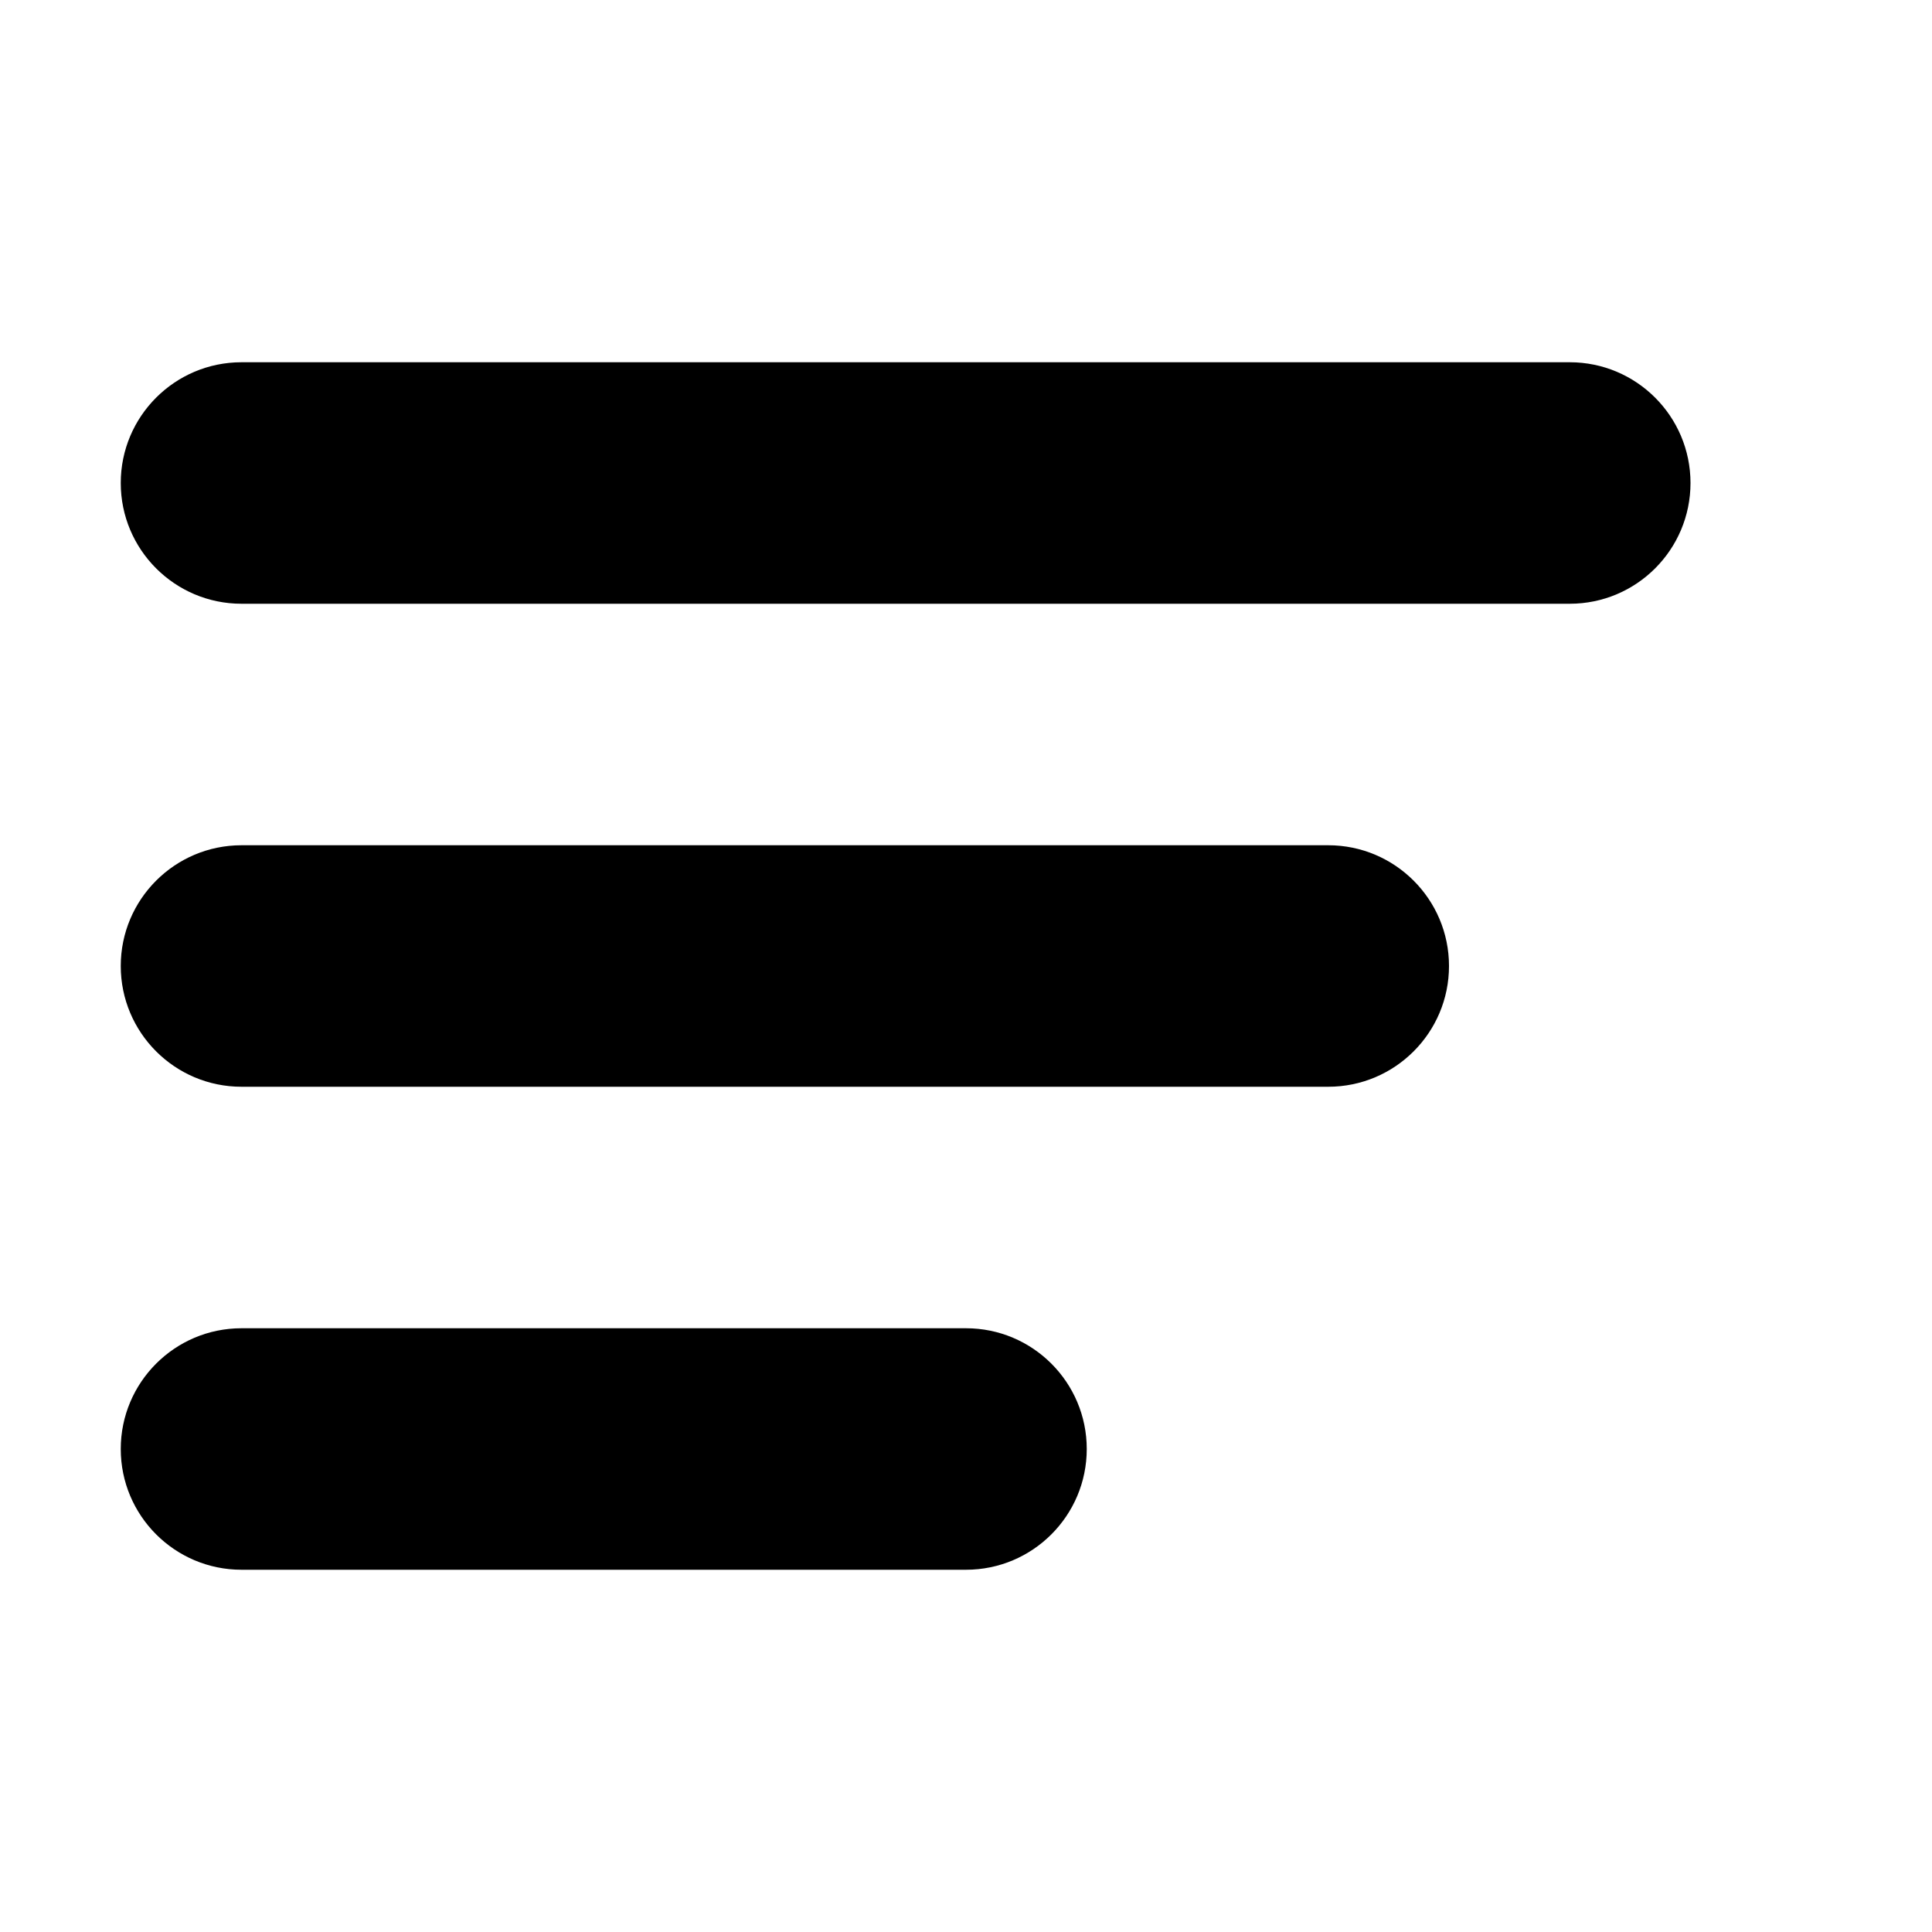
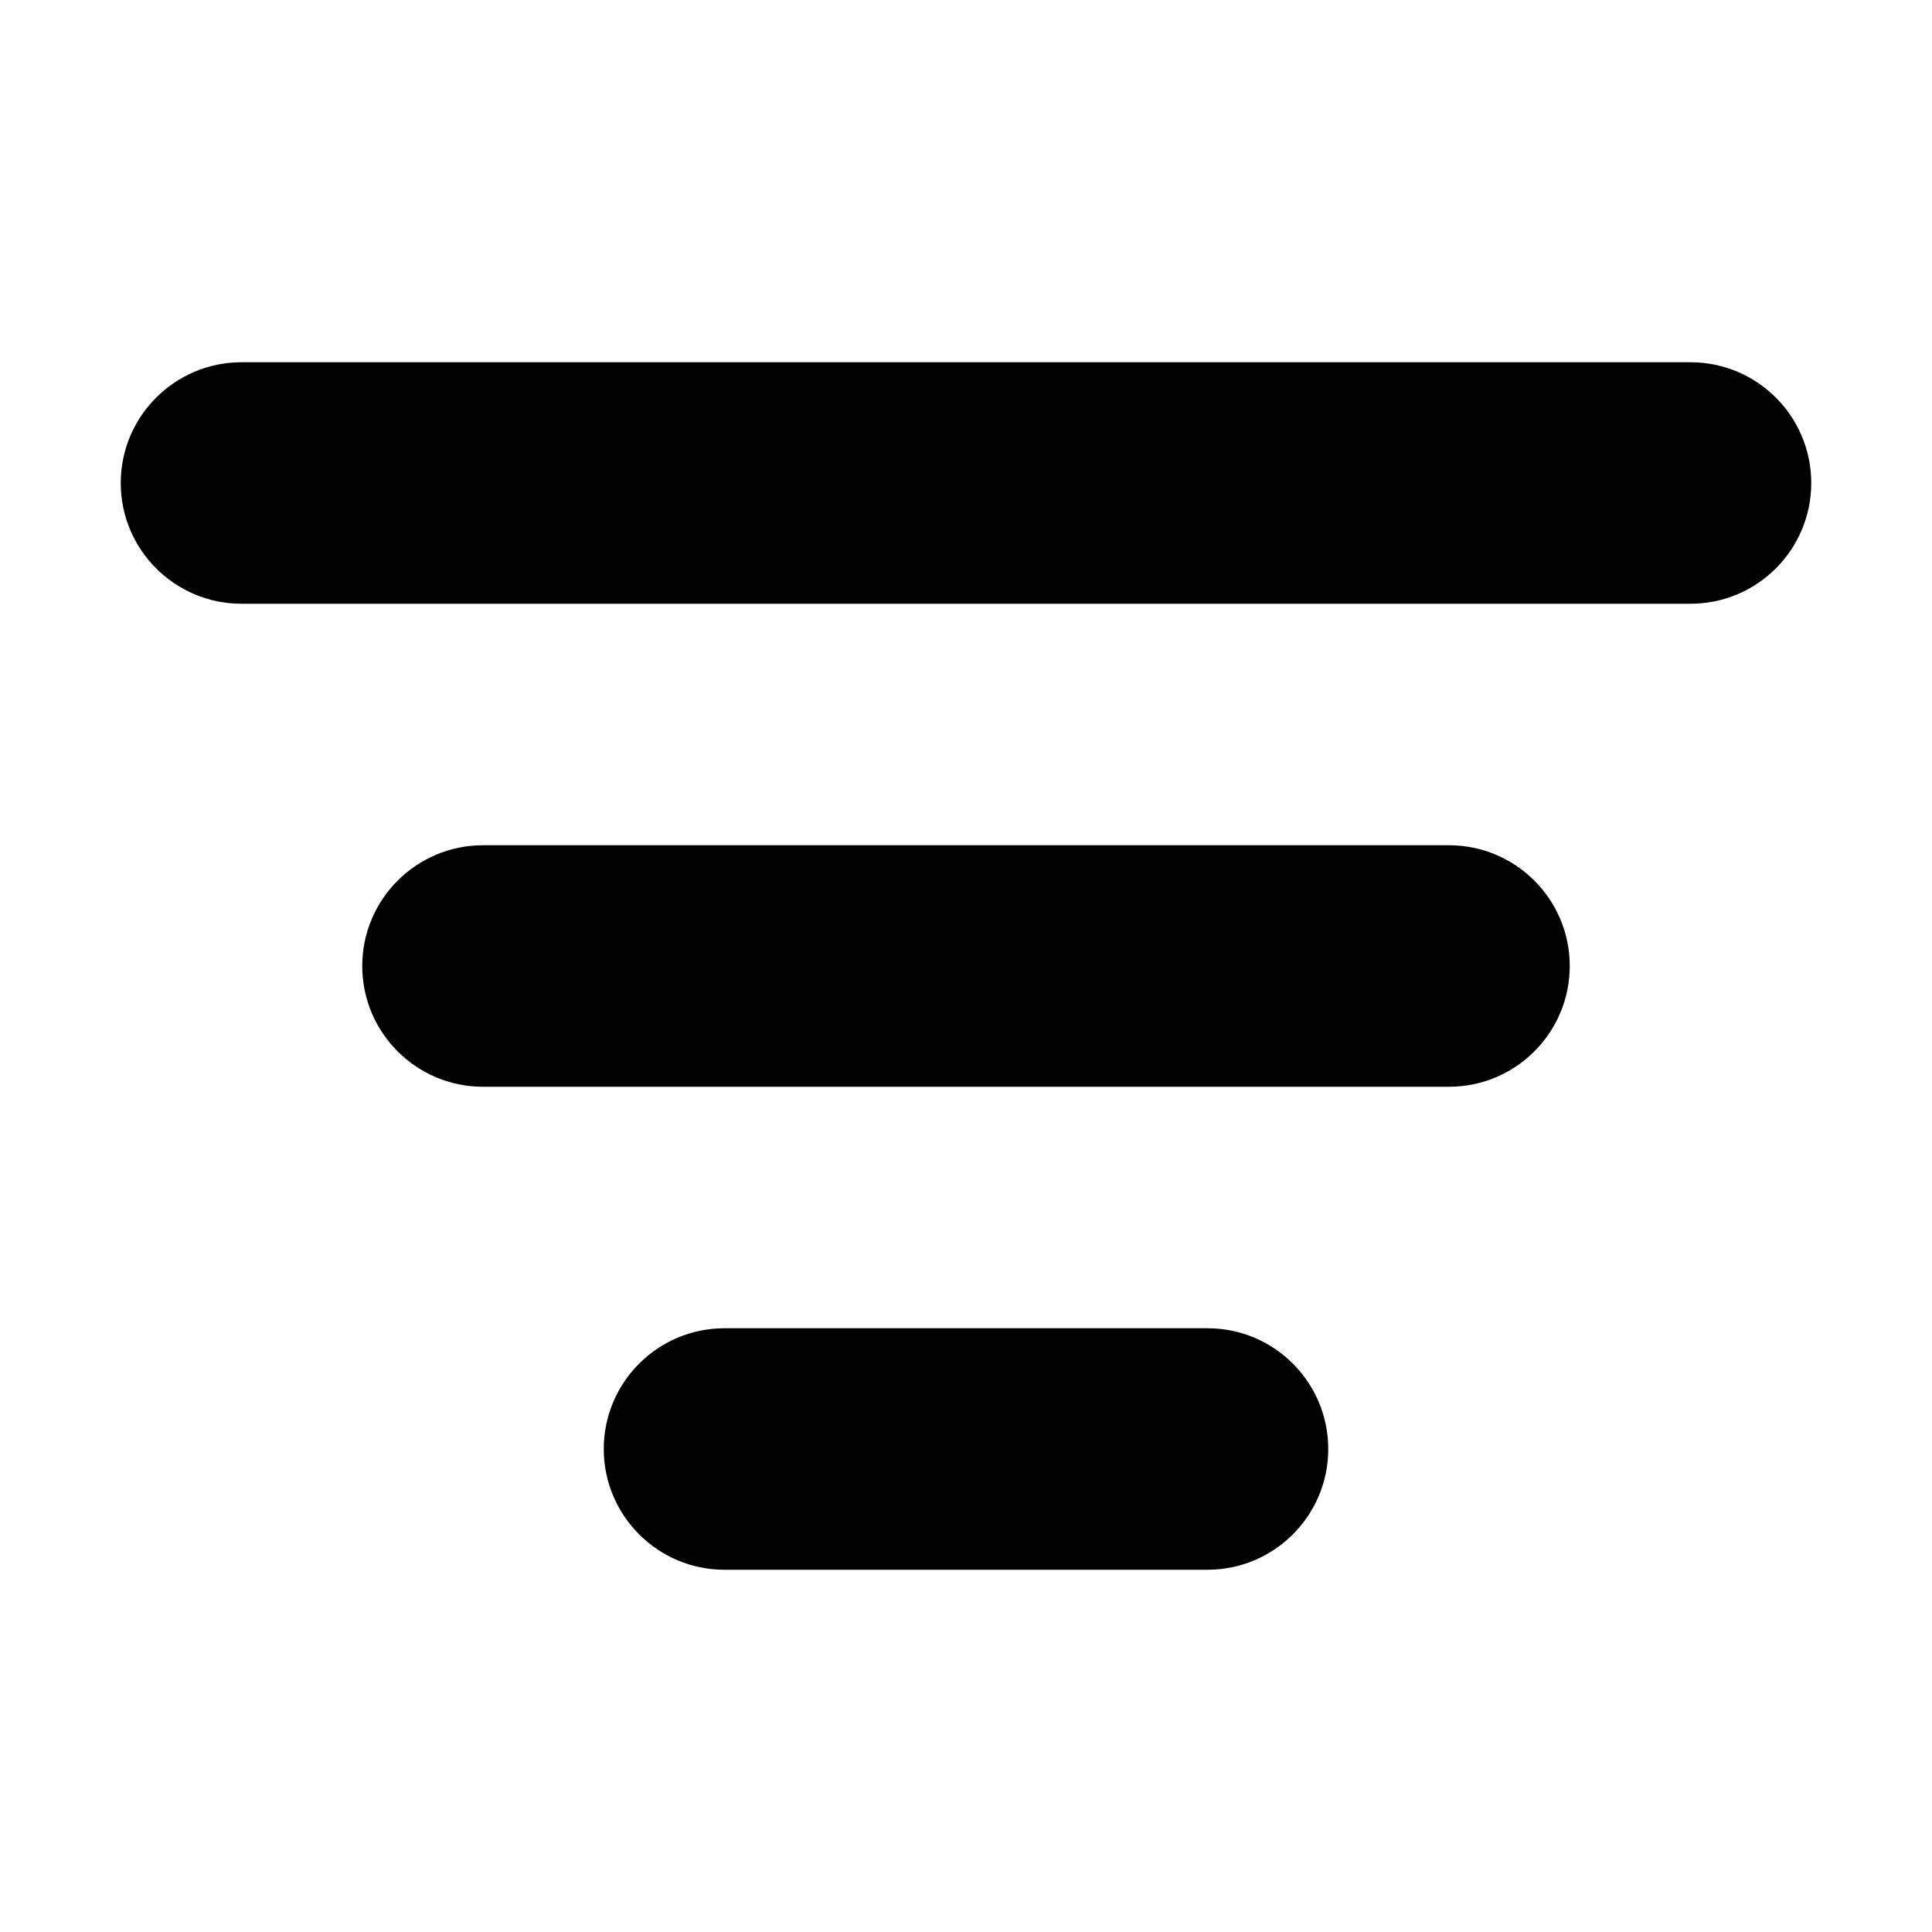
<svg xmlns="http://www.w3.org/2000/svg" width="1em" height="1em" viewBox="0 0 16 16" version="1.1">
-   <g id="✔️-Collections" stroke="none" stroke-width="1" fill="none" fill-rule="evenodd">
-     <g id="⚛️-Atoms---Icons" transform="translate(-299, -662)" fill="currentColor">
-       <g id="Collection---Icons" transform="translate(56, 56)">
-         <g id="icons" transform="translate(0, 152)">
-           <g id="filter" transform="translate(0, 454)">
-             <g id="icons/filter/default" transform="translate(243, 0)">
-               <path d="M8,11 C8.552,11 9,11.448 9,12 C9,12.552 8.552,13 8,13 L2,13 C1.448,13 1,12.552 1,12 C1,11.448 1.448,11 2,11 L8,11 Z M11,7 C11.552,7 12,7.448 12,8 C12,8.552 11.552,9 11,9 L2,9 C1.448,9 1,8.552 1,8 C1,7.448 1.448,7 2,7 L11,7 Z M13,3 C13.552,3 14,3.448 14,4 C14,4.552 13.552,5 13,5 L2,5 C1.448,5 1,4.552 1,4 C1,3.448 1.448,3 2,3 L13,3 Z" />
-             </g>
-           </g>
-         </g>
-       </g>
+   <g id="⚛️-Atoms" stroke="none" stroke-width="1" fill="none" fill-rule="evenodd">
+     <g id="⚛️-Atoms/icons/filter">
+       <rect id="Bounding-box" x="0" y="0" width="16" height="16" />
+       <path d="M2,3 L14,3 C14.552,3 15,3.448 15,4 C15,4.552 14.552,5 14,5 L2,5 C1.448,5 1,4.552 1,4 C1,3.448 1.448,3 2,3 Z M4,7 L12,7 C12.552,7 13,7.448 13,8 C13,8.552 12.552,9 12,9 L4,9 C3.448,9 3,8.552 3,8 C3,7.448 3.448,7 4,7 Z M6,11 L10,11 C10.552,11 11,11.448 11,12 C11,12.552 10.552,13 10,13 L6,13 C5.448,13 5,12.552 5,12 C5,11.448 5.448,11 6,11 Z" id="Filter" fill="currentColor" />
    </g>
  </g>
</svg>
